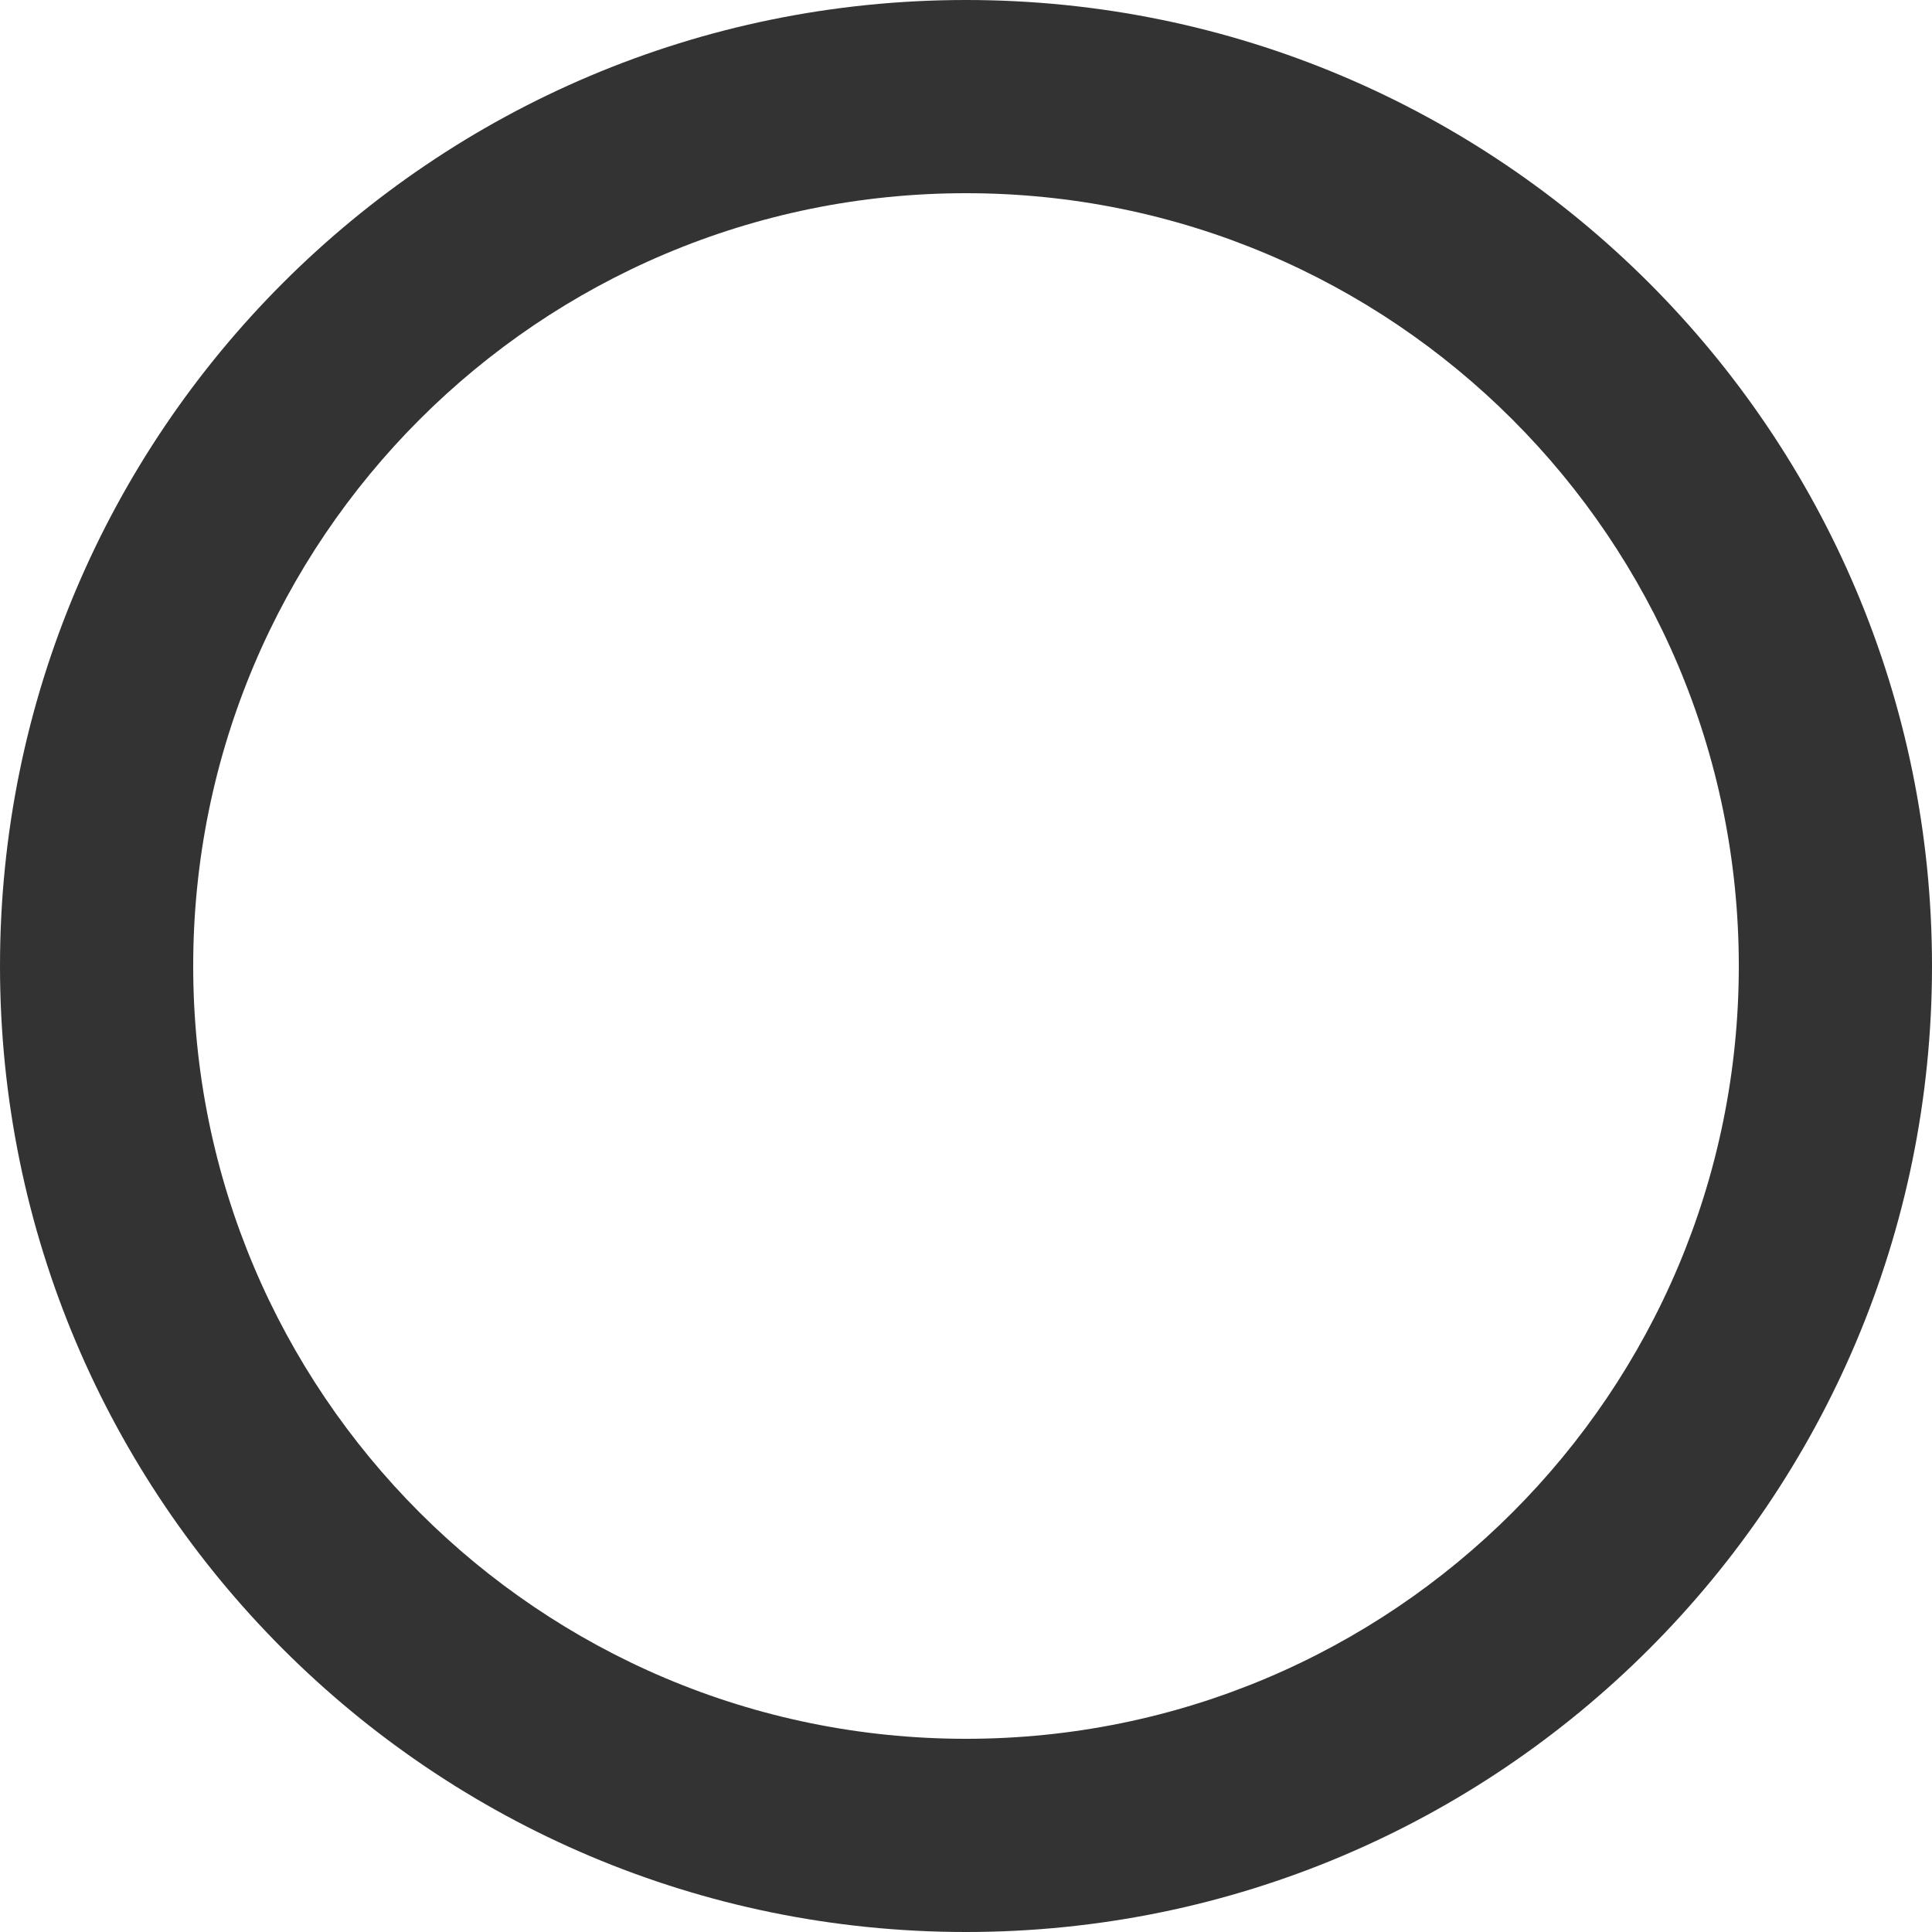
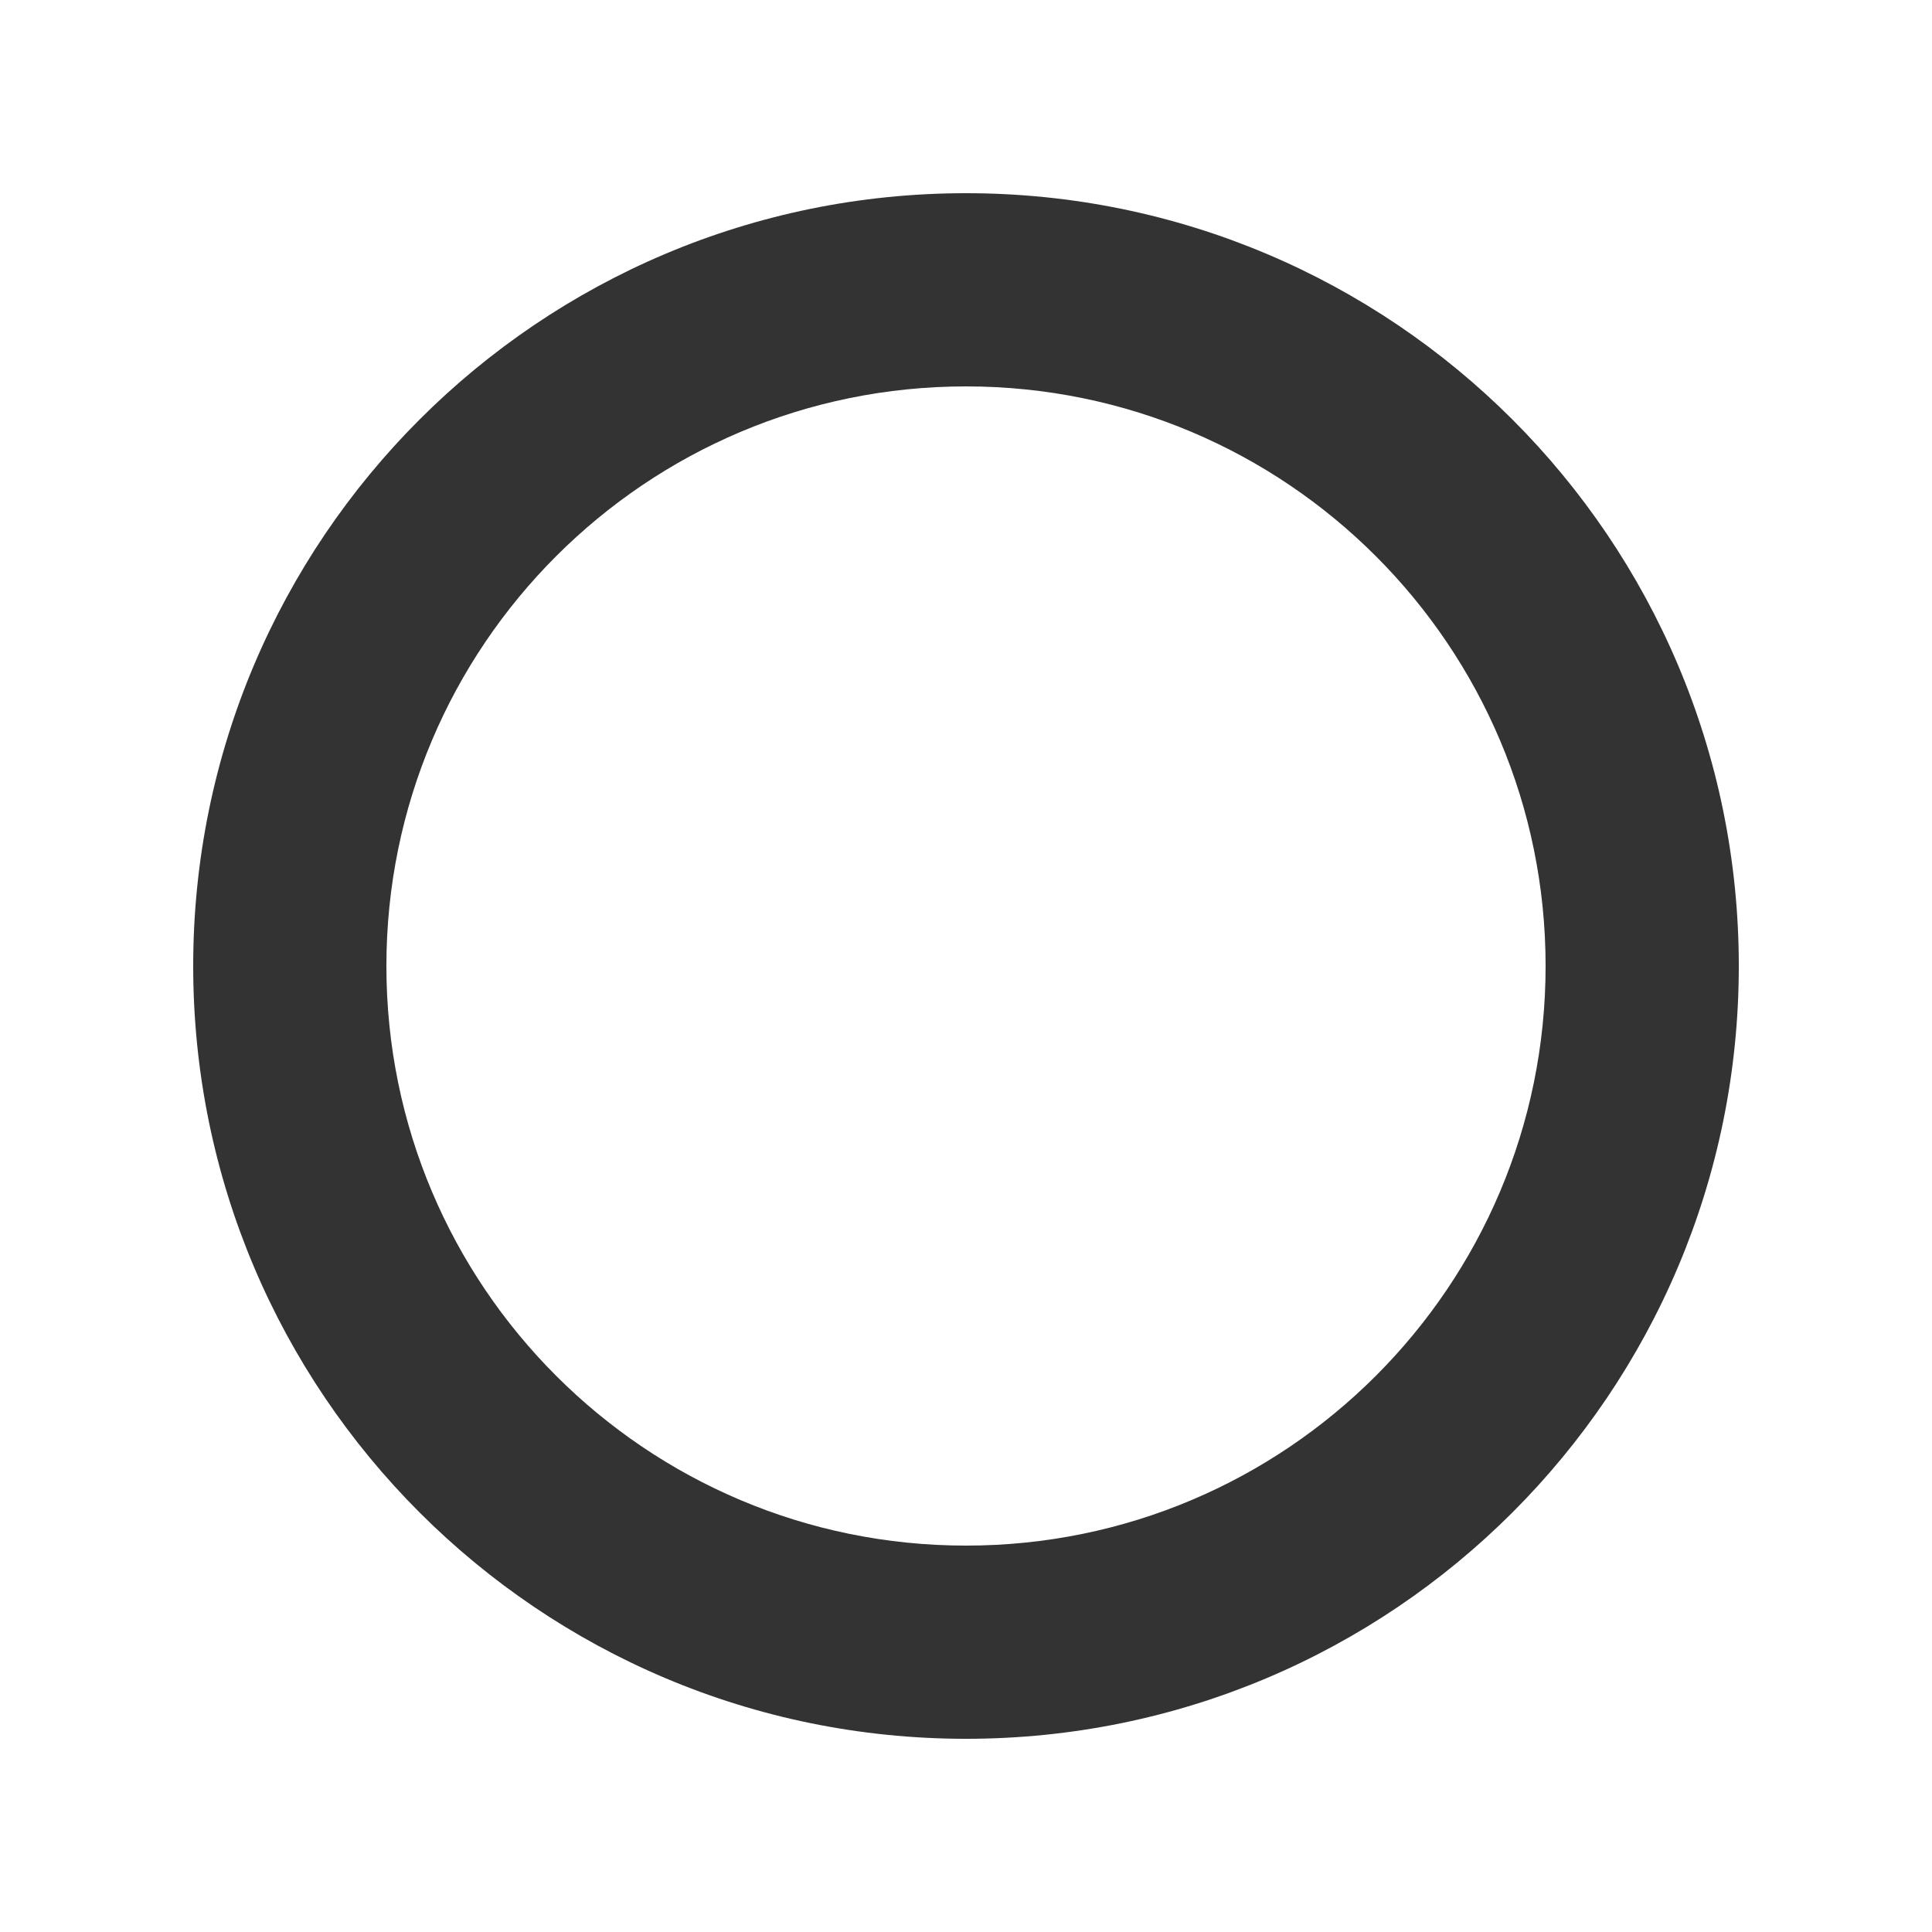
- <svg xmlns="http://www.w3.org/2000/svg" version="1.1" id="svg2" viewBox="0 0 100 100" height="28.222mm" width="28.222mm">
+ <svg xmlns="http://www.w3.org/2000/svg" version="1.1" id="svg2" viewBox="0 0 100 100" height="100" width="100">
  <defs id="defs4" />
  <g transform="translate(2.857143,-963.7908)" id="layer1">
-     <path id="path4135" transform="translate(-2.857143,963.7908)" d="M 50 0 A 50 50 0 0 0 0 50 A 50 50 0 0 0 50 100 A 50 50 0 0 0 100 50 A 50 50 0 0 0 50 0 z M 50 10 A 40 40 0 0 1 90 50 A 40 40 0 0 1 50 90 A 40 40 0 0 1 10 50 A 40 40 0 0 1 50 10 z " style="fill:#333333;stroke:none;stroke-width:10;stroke-miterlimit:4;stroke-dasharray:none" />
+     <path id="path4828" transform="translate(-2.857143,963.7908)" d="M 50 10 A 40 40 0 0 0 10 50 A 40 40 0 0 0 50 90 A 40 40 0 0 0 90 50 A 40 40 0 0 0 50 10 z M 50 20 A 30 30 0 0 1 80 50 A 30 30 0 0 1 50 80 A 30 30 0 0 1 20 50 A 30 30 0 0 1 50 20 z " style="fill:#333333;stroke:none;stroke-width:10;stroke-miterlimit:4;stroke-dasharray:none" />
  </g>
</svg>
